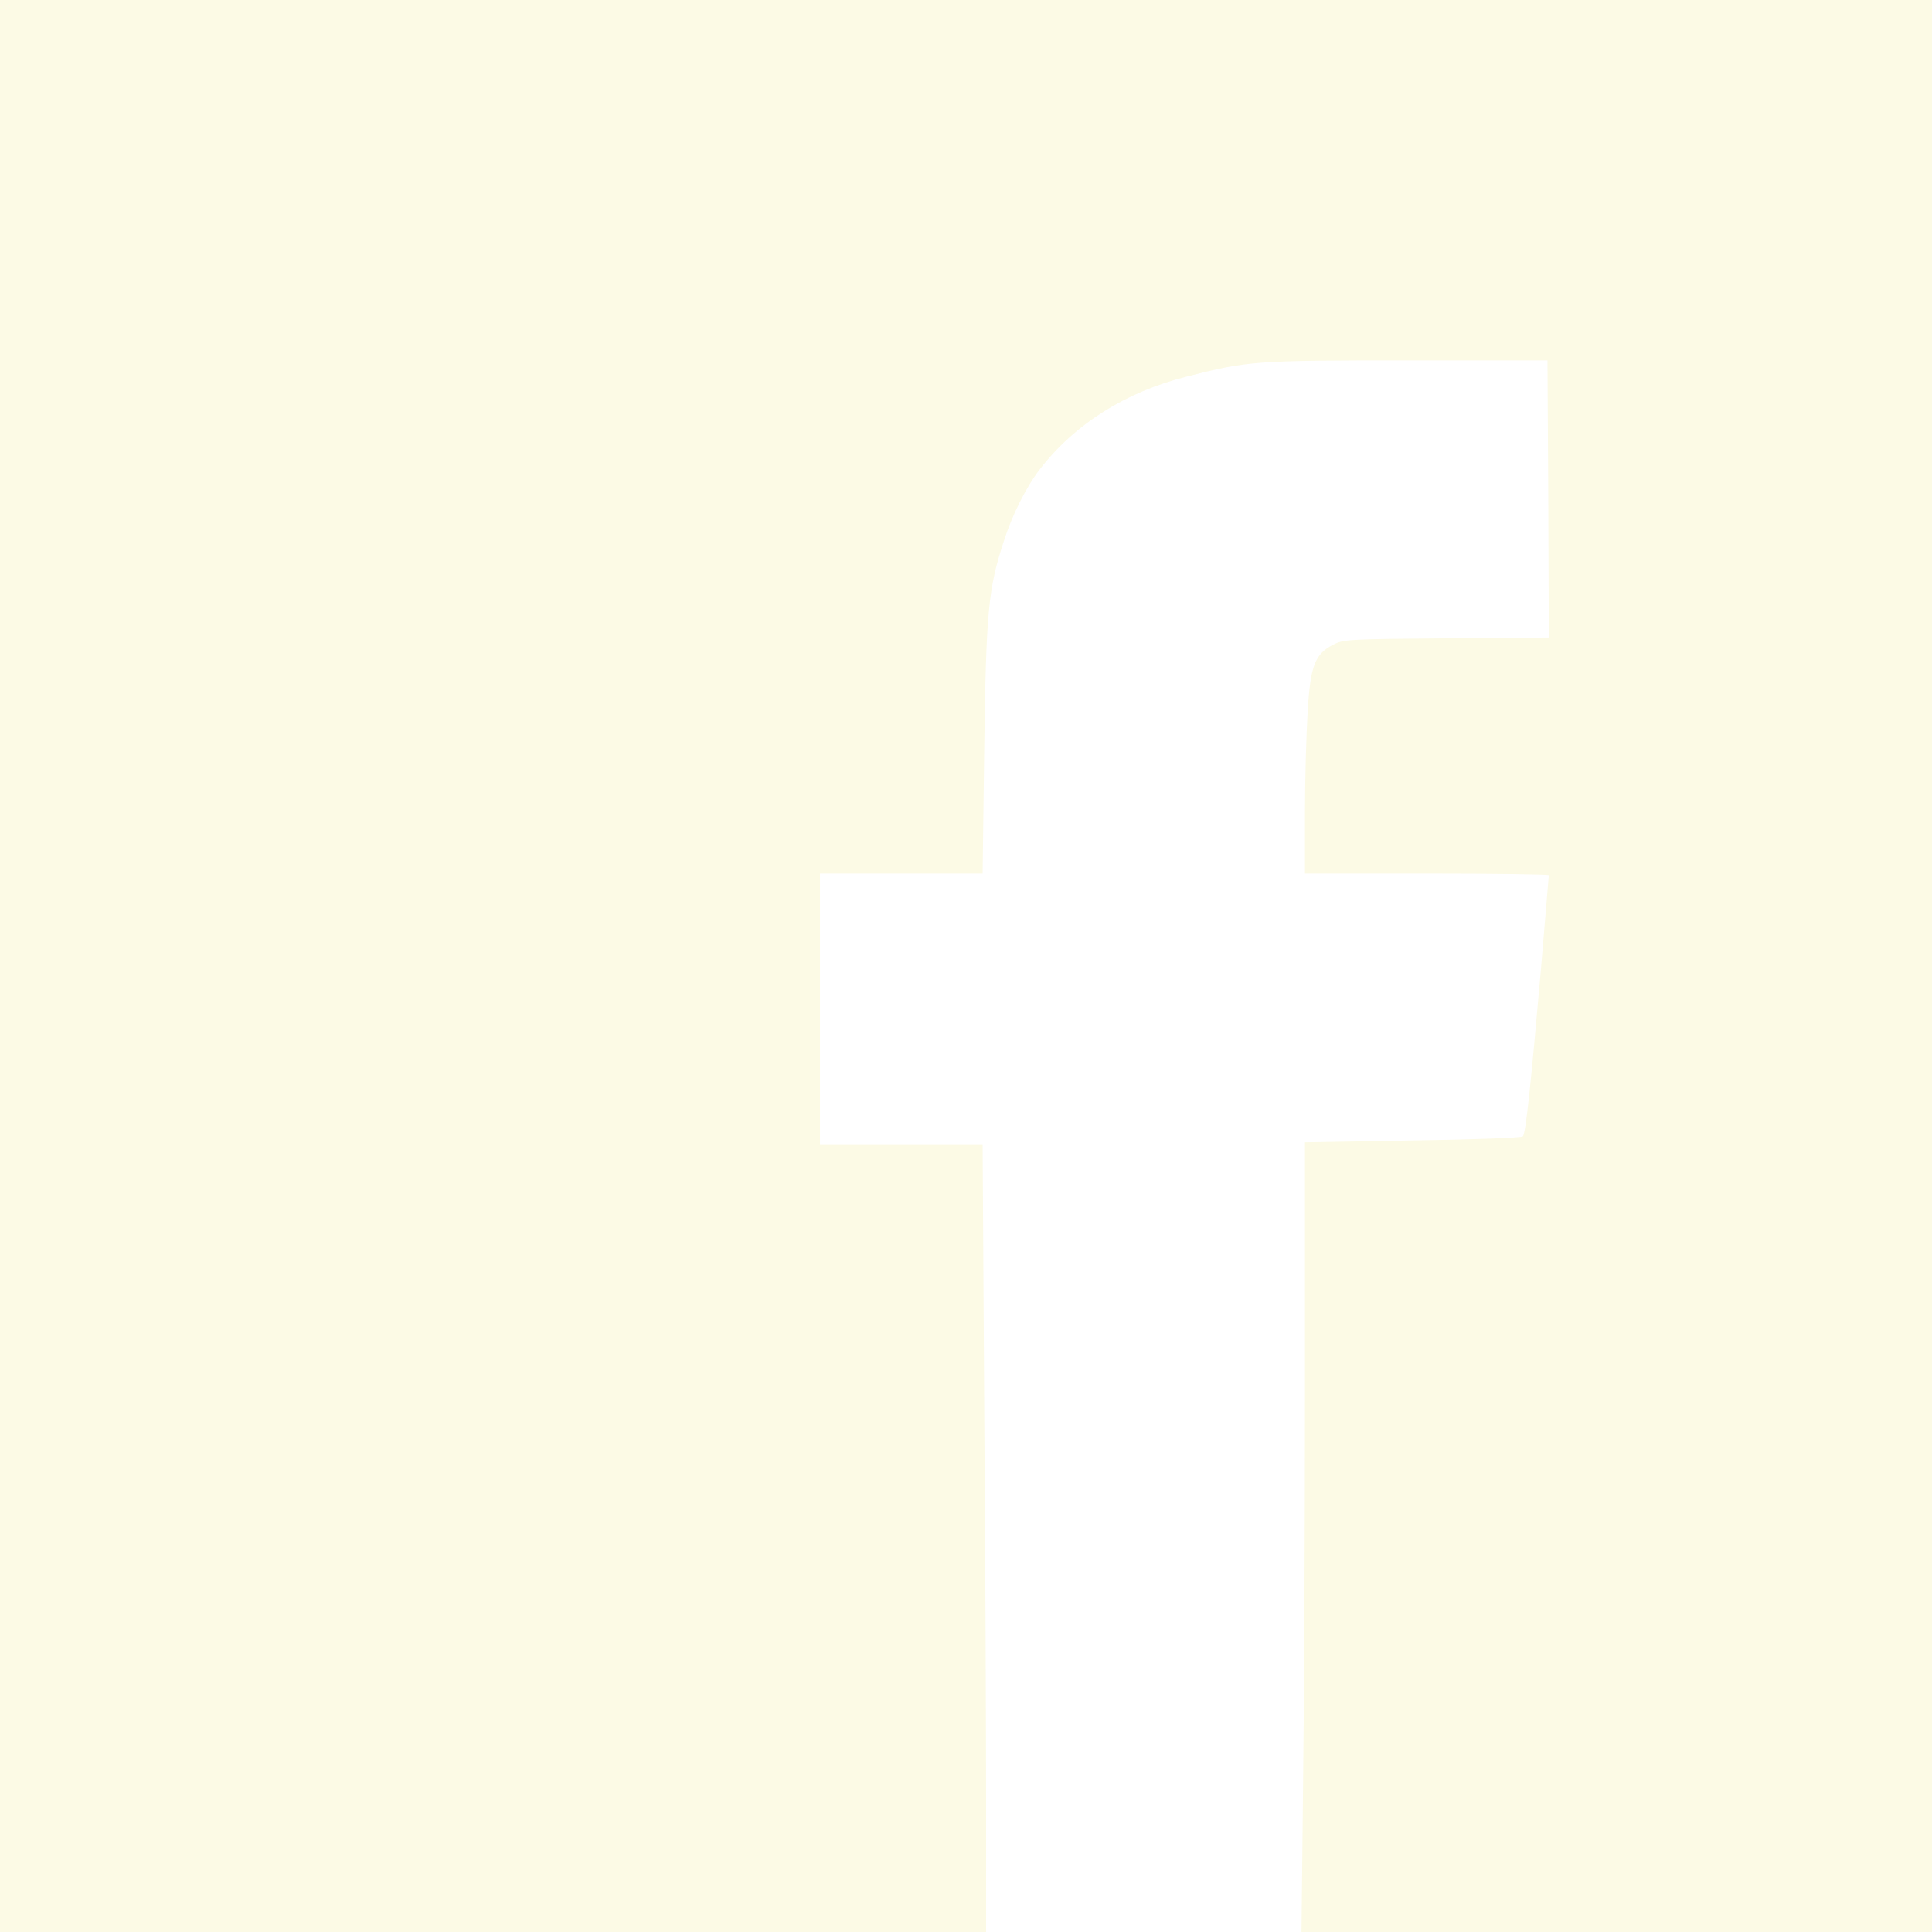
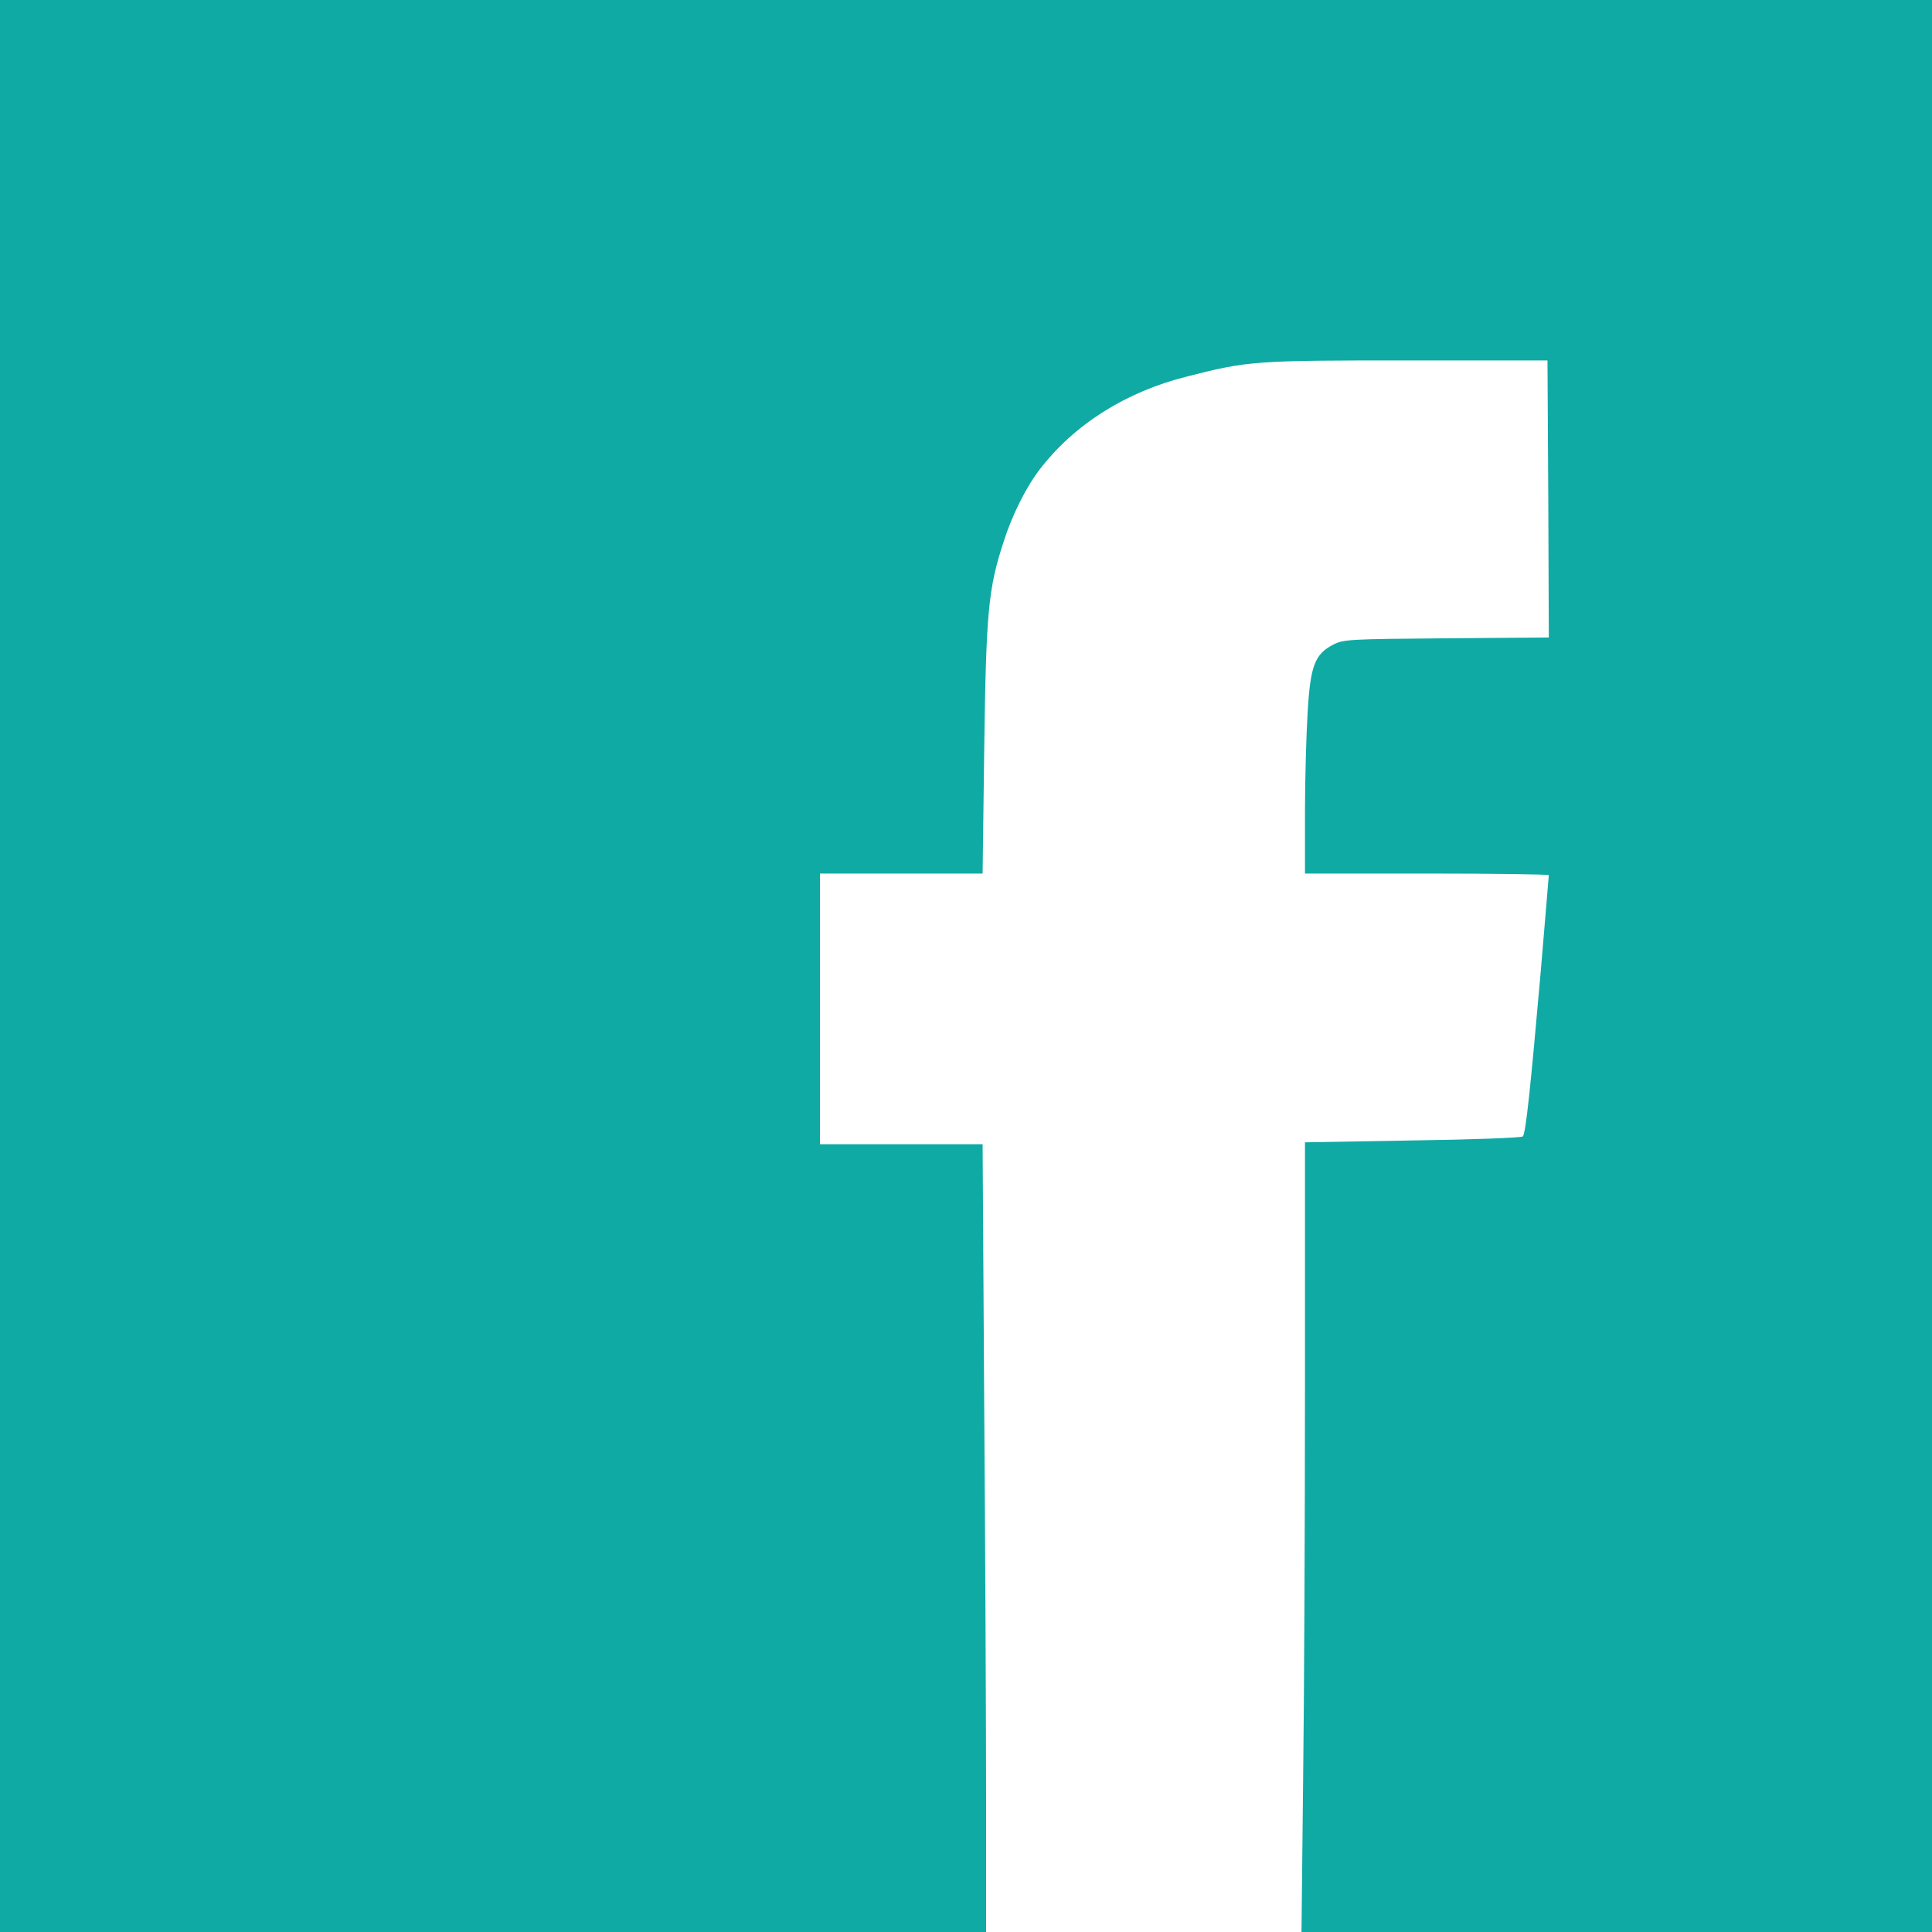
<svg xmlns="http://www.w3.org/2000/svg" version="1.0" width="721pt" height="721pt" viewBox="0 0 721 721" preserveAspectRatio="xMidYMid meet">
-   <g transform="translate(0,721) scale(0.1,-0.1)" fill="#FCFAE5" stroke="none">
+   <g transform="translate(0,721) scale(0.1,-0.1)" fill="#10AAA5" stroke="none">
    <path d="M0 3605 l0 -3605 1840 0 1840 0 0 488 c0 268 -3 929 -7 1470 l-6 982 -304 0 -303 0 0 505 0 505 303 0 304 0 6 463 c7 516 15 600 73 777 31 98 84 203 134 268 130 169 322 290 550 347 227 58 253 60 820 60 l525 0 3 -517 2 -517 -382 -3 c-365 -3 -385 -4 -423 -24 -68 -35 -85 -79 -95 -251 -5 -82 -10 -250 -10 -375 l0 -228 455 0 c250 0 455 -3 455 -6 0 -4 -14 -165 -30 -358 -38 -433 -56 -606 -67 -617 -5 -5 -190 -12 -411 -15 l-402 -7 0 -917 c0 -504 -3 -1167 -7 -1473 l-6 -557 1176 0 1177 0 0 3605 0 3605 -3605 0 -3605 0 0 -3605z" />
  </g>
</svg>
